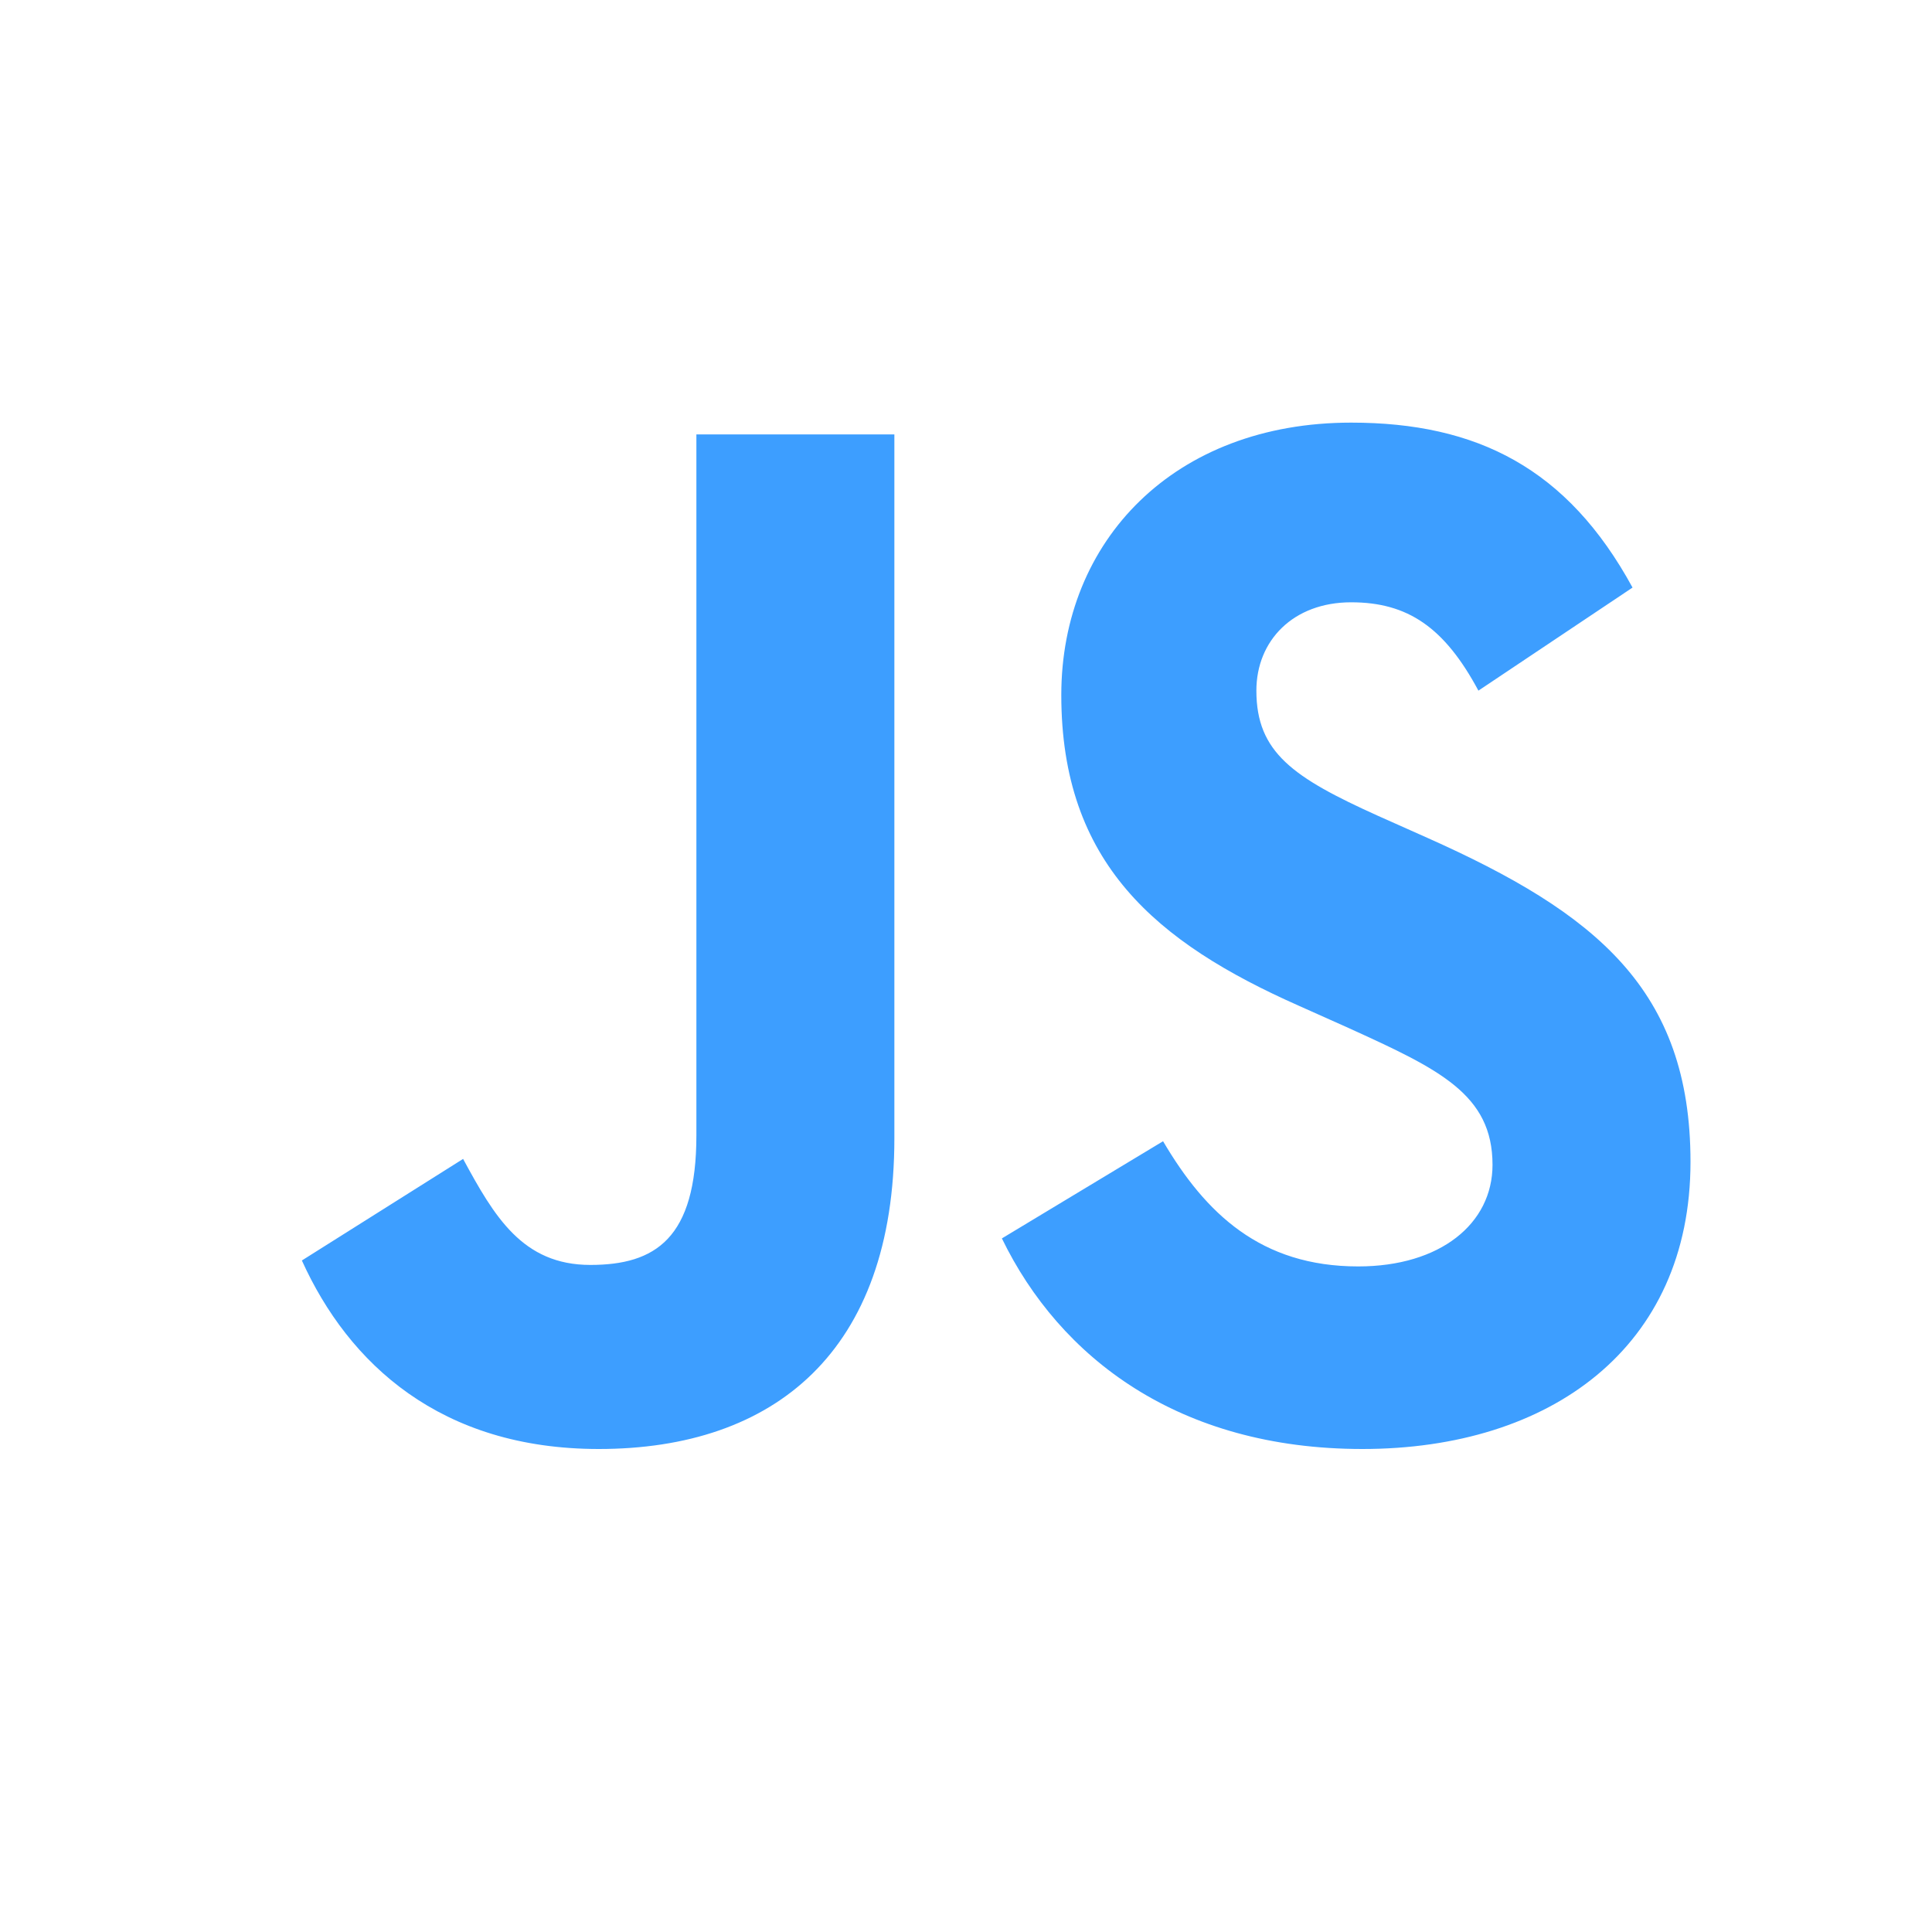
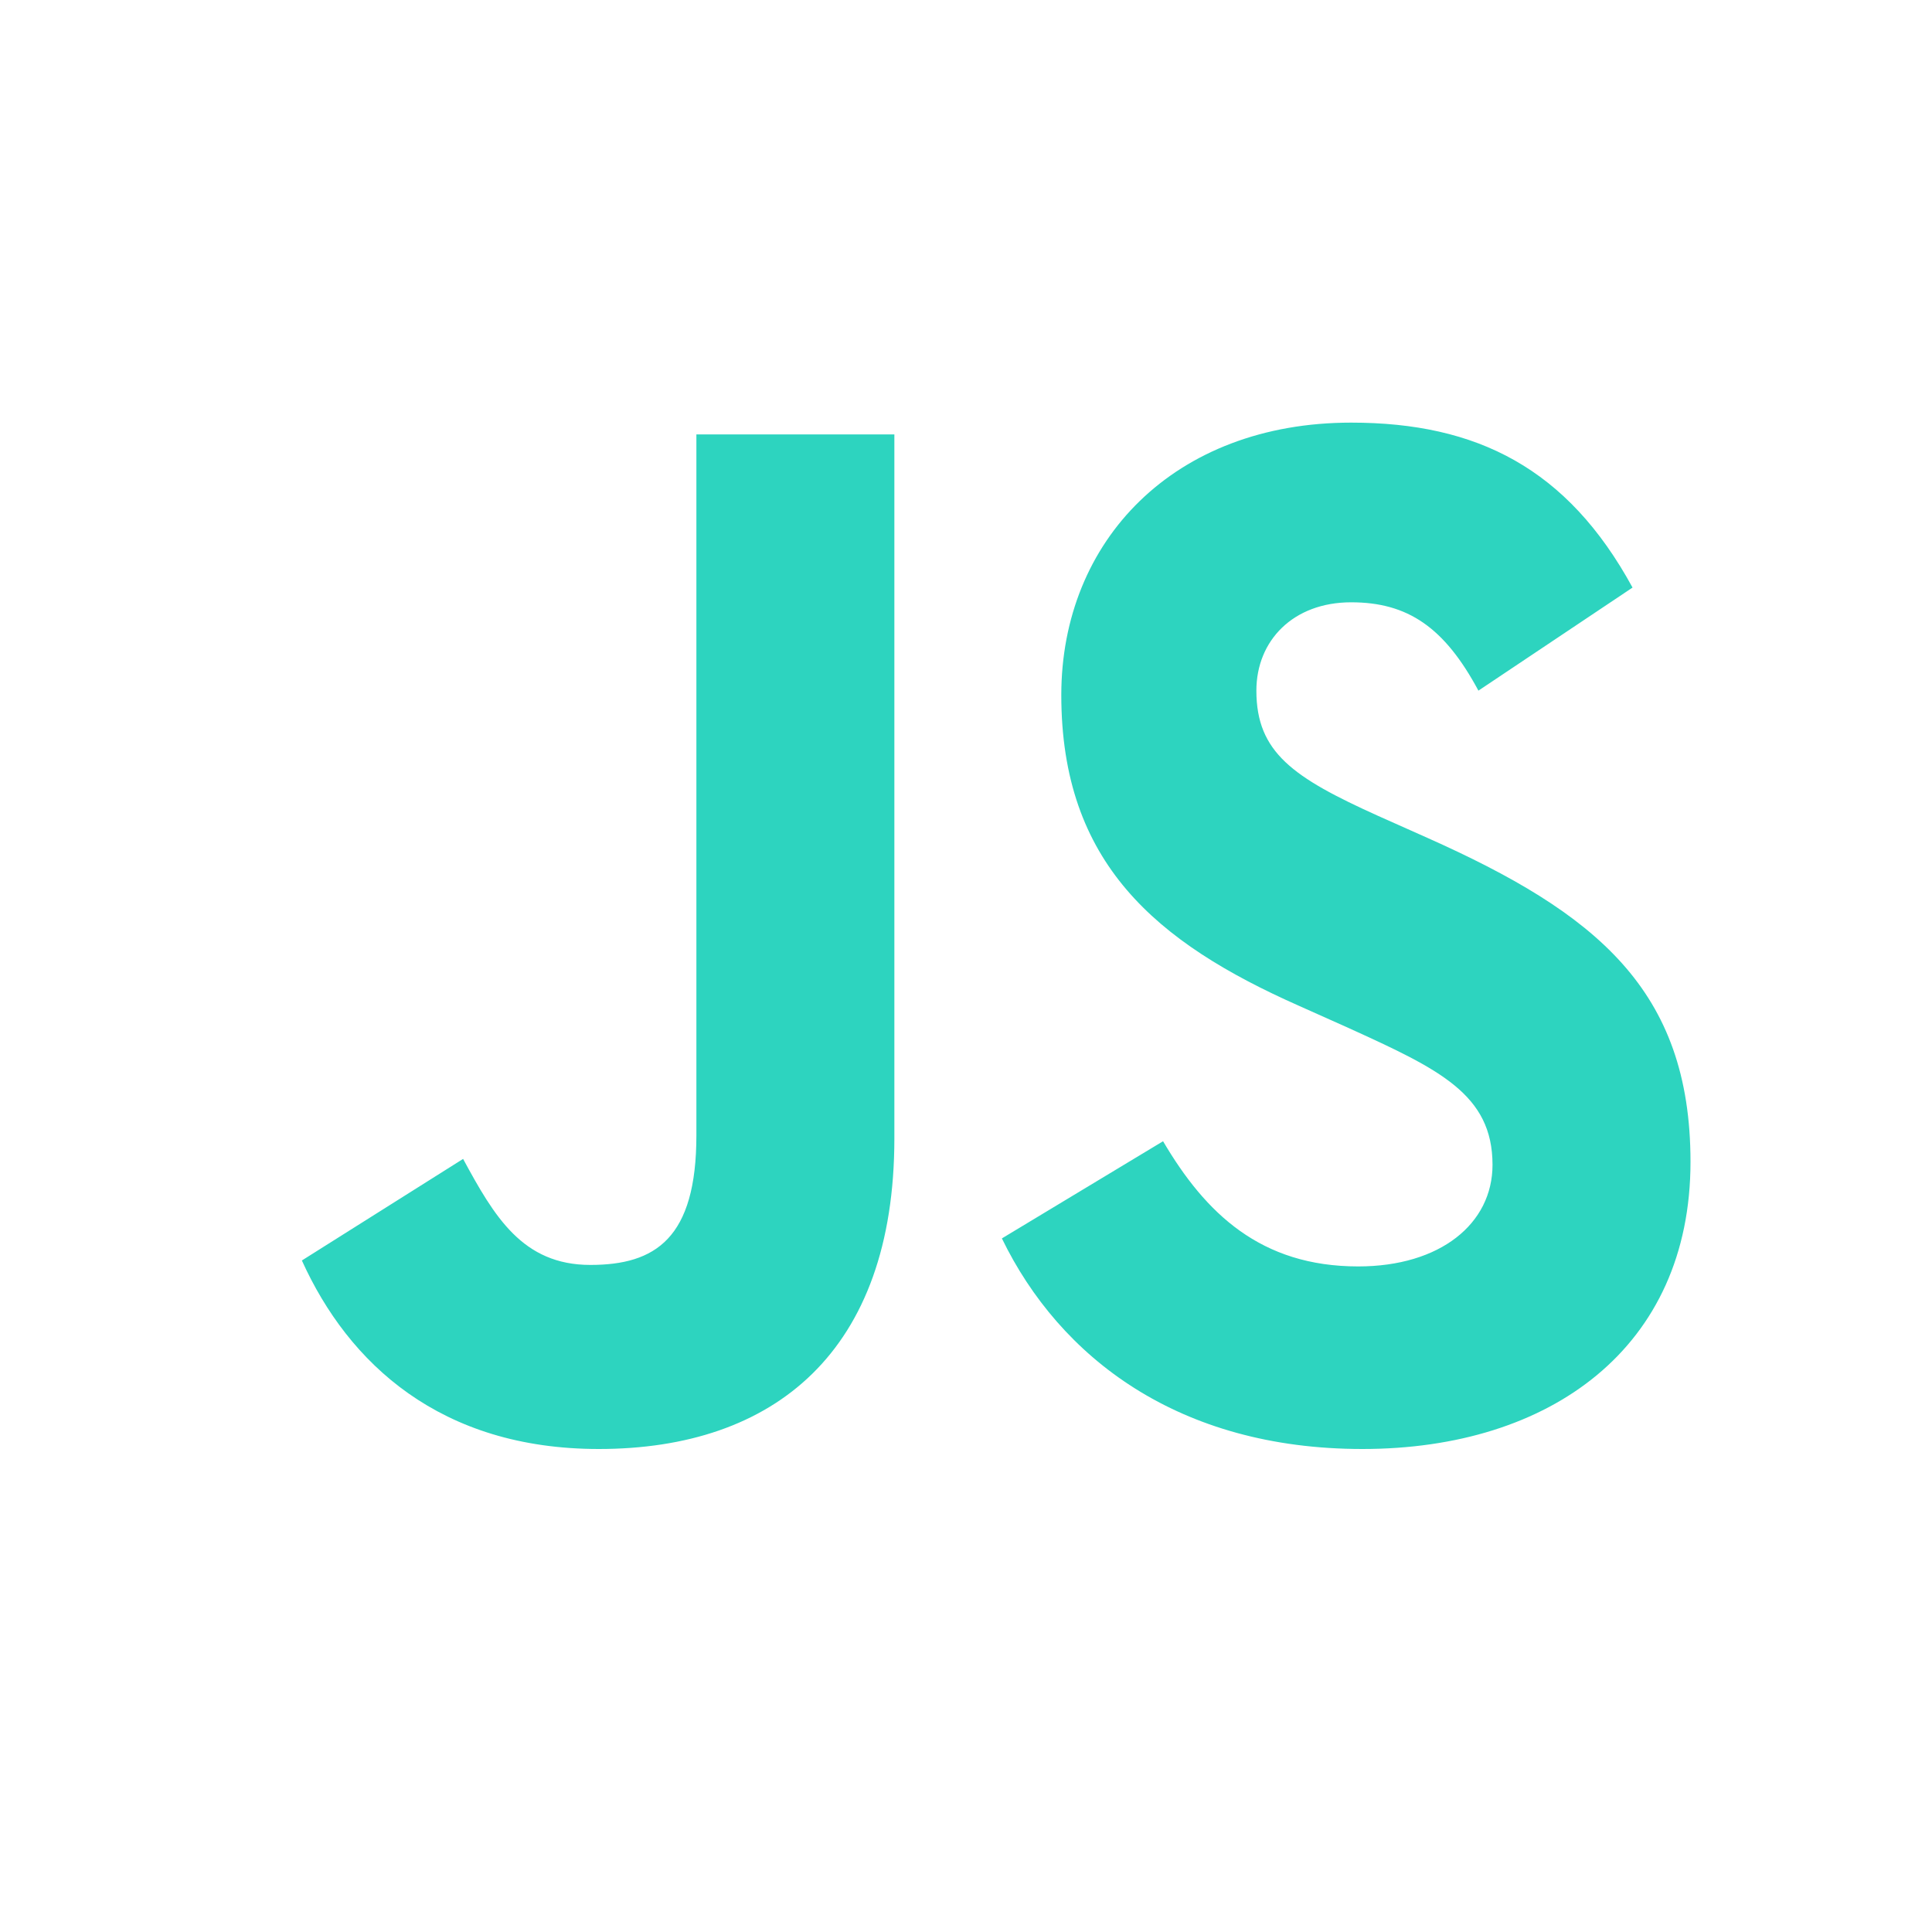
<svg xmlns="http://www.w3.org/2000/svg" width="40" height="40" viewBox="0 0 40 40" fill="none" version="1.1" id="svg1">
  <defs id="defs1" />
-   <path d="M6.25 26.097L9.588 23.994C10.232 25.183 10.817 26.189 12.222 26.189C13.569 26.189 14.418 25.64 14.418 23.506V8.994H18.517V23.567C18.517 27.987 16.029 30 12.398 30C9.119 30 7.216 28.232 6.25 26.097ZM20.743 25.64L24.08 23.628C24.959 25.122 26.101 26.22 28.12 26.22C29.819 26.22 30.901 25.335 30.901 24.116C30.901 22.652 29.789 22.134 27.915 21.281L26.891 20.823C23.934 19.512 21.973 17.866 21.973 14.39C21.973 11.189 24.314 8.75 27.974 8.75C30.58 8.75 32.453 9.695 33.8 12.165L30.609 14.299C29.906 12.988 29.145 12.47 27.974 12.47C26.774 12.47 26.012 13.262 26.012 14.299C26.012 15.579 26.774 16.098 28.53 16.891L29.555 17.348C33.039 18.903 35 20.488 35 24.055C35 27.897 32.102 30 28.208 30C24.402 30 21.943 28.11 20.743 25.64Z" fill="#d53dff" id="path1" style="fill:#3d9eff;fill-opacity:1" />
+   <path d="M6.25 26.097L9.588 23.994C10.232 25.183 10.817 26.189 12.222 26.189C13.569 26.189 14.418 25.64 14.418 23.506V8.994H18.517V23.567C18.517 27.987 16.029 30 12.398 30C9.119 30 7.216 28.232 6.25 26.097ZM20.743 25.64L24.08 23.628C24.959 25.122 26.101 26.22 28.12 26.22C29.819 26.22 30.901 25.335 30.901 24.116C30.901 22.652 29.789 22.134 27.915 21.281L26.891 20.823C23.934 19.512 21.973 17.866 21.973 14.39C21.973 11.189 24.314 8.75 27.974 8.75C30.58 8.75 32.453 9.695 33.8 12.165L30.609 14.299C29.906 12.988 29.145 12.47 27.974 12.47C26.774 12.47 26.012 13.262 26.012 14.299C26.012 15.579 26.774 16.098 28.53 16.891L29.555 17.348C33.039 18.903 35 20.488 35 24.055C35 27.897 32.102 30 28.208 30C24.402 30 21.943 28.11 20.743 25.64Z" fill="#2dd4bf" id="path1" style="fill:#2dd4bf;fill-opacity:1" />
</svg>
